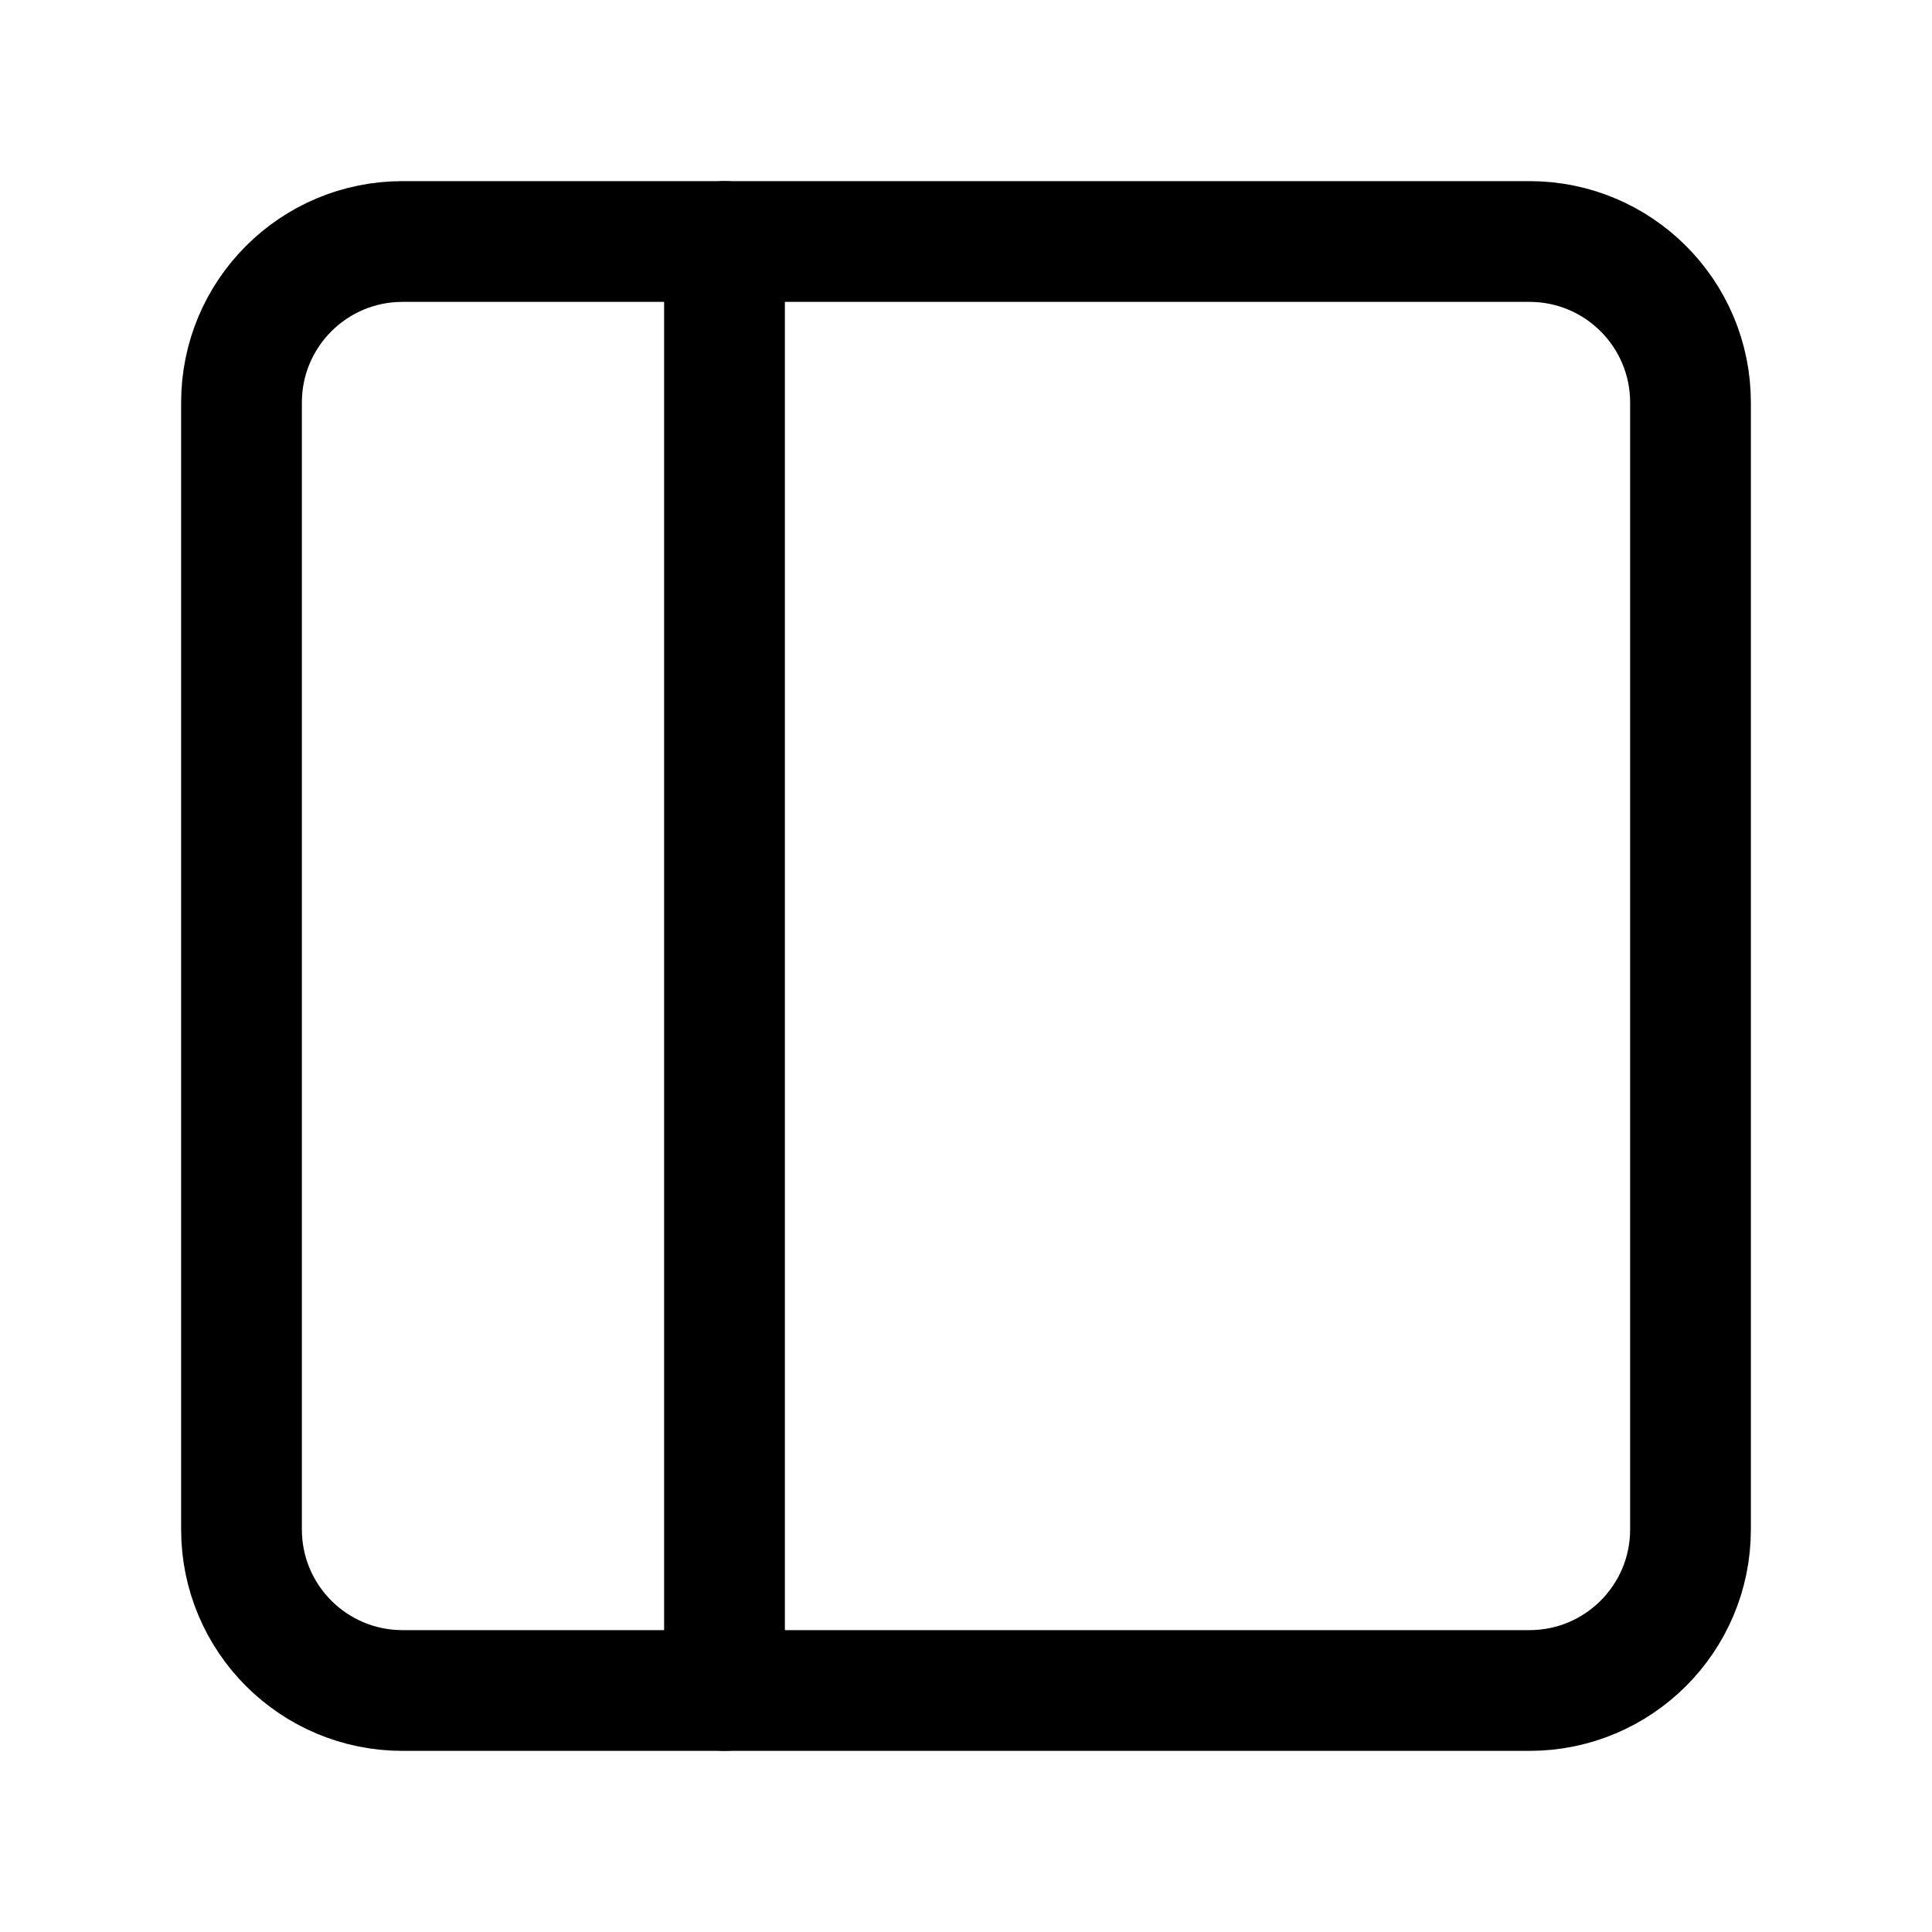
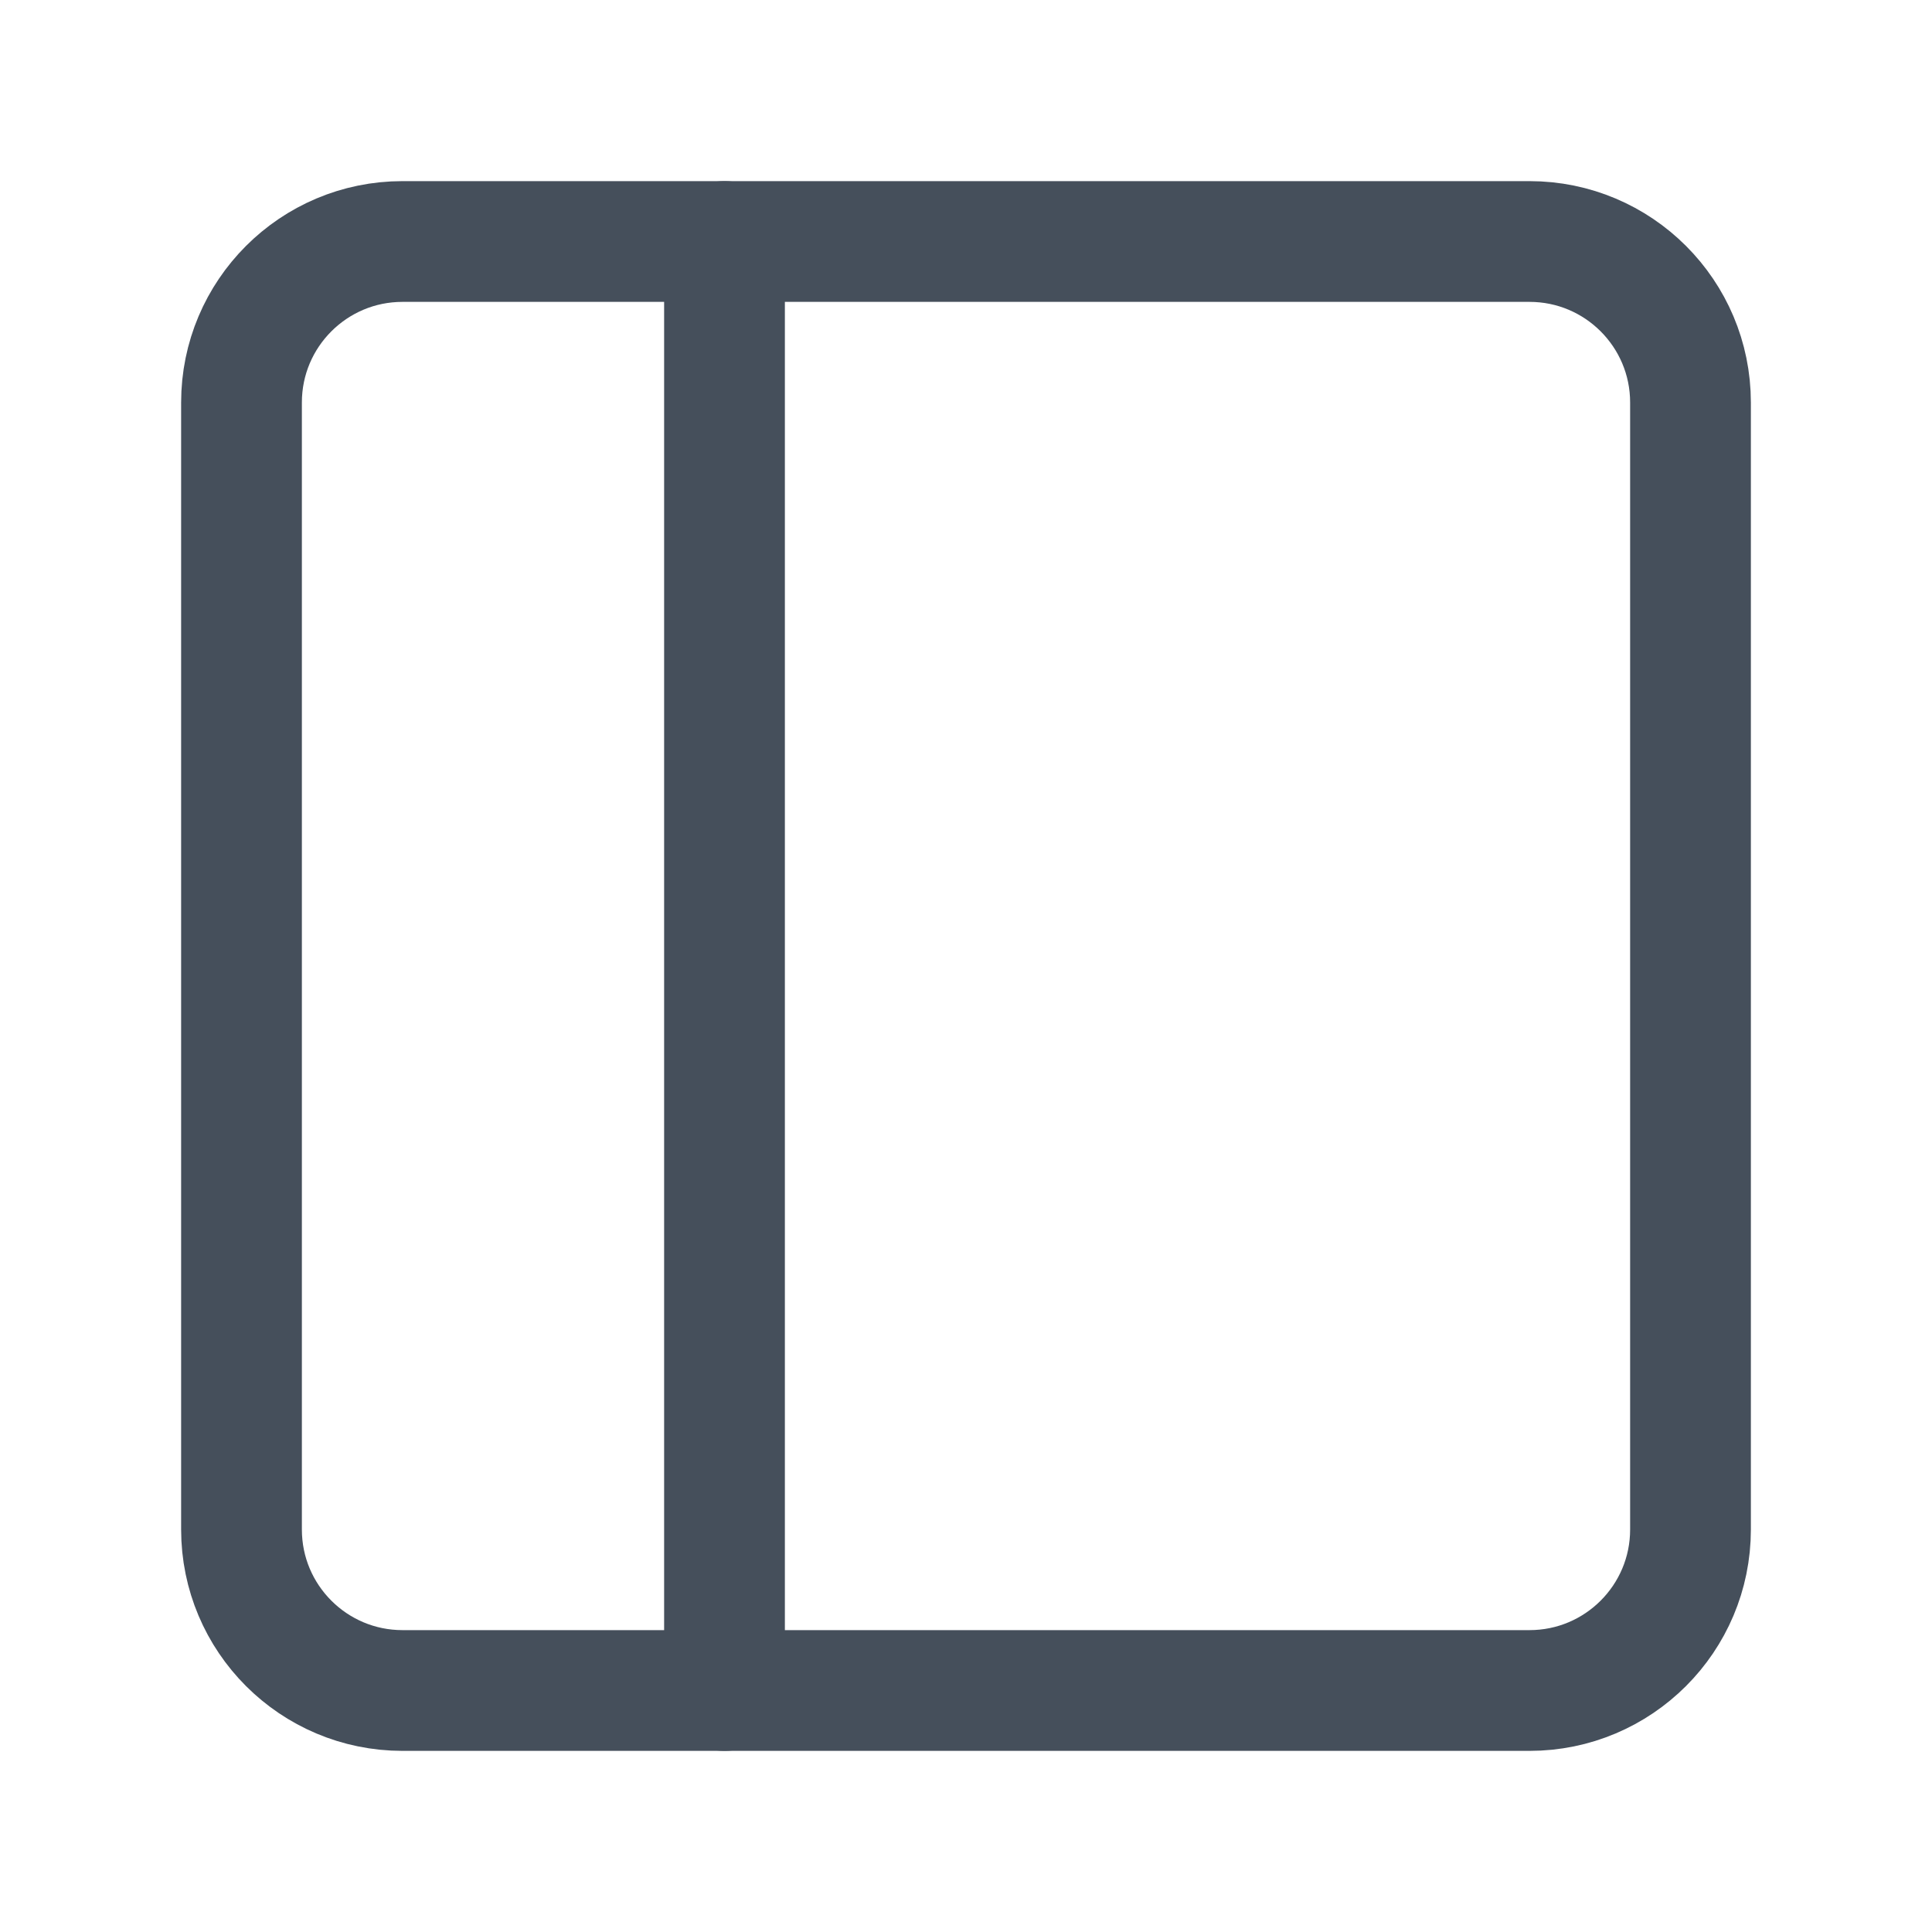
- <svg xmlns="http://www.w3.org/2000/svg" width="24" height="24" viewBox="0 0 24 24" fill="none" stroke="currentColor" stroke-width="1.5" stroke-linecap="round" stroke-linejoin="round" class="feather feather-sidebar">
+ <svg xmlns="http://www.w3.org/2000/svg" width="24" height="24" viewBox="0 0 24 24" fill="none" stroke="#454f5b" stroke-width="1.5" stroke-linecap="round" stroke-linejoin="round" class="feather feather-sidebar">
  <rect x="3" y="3" width="18" height="18" rx="2" ry="2" />
  <line x1="9" y1="3" x2="9" y2="21" />
</svg>
